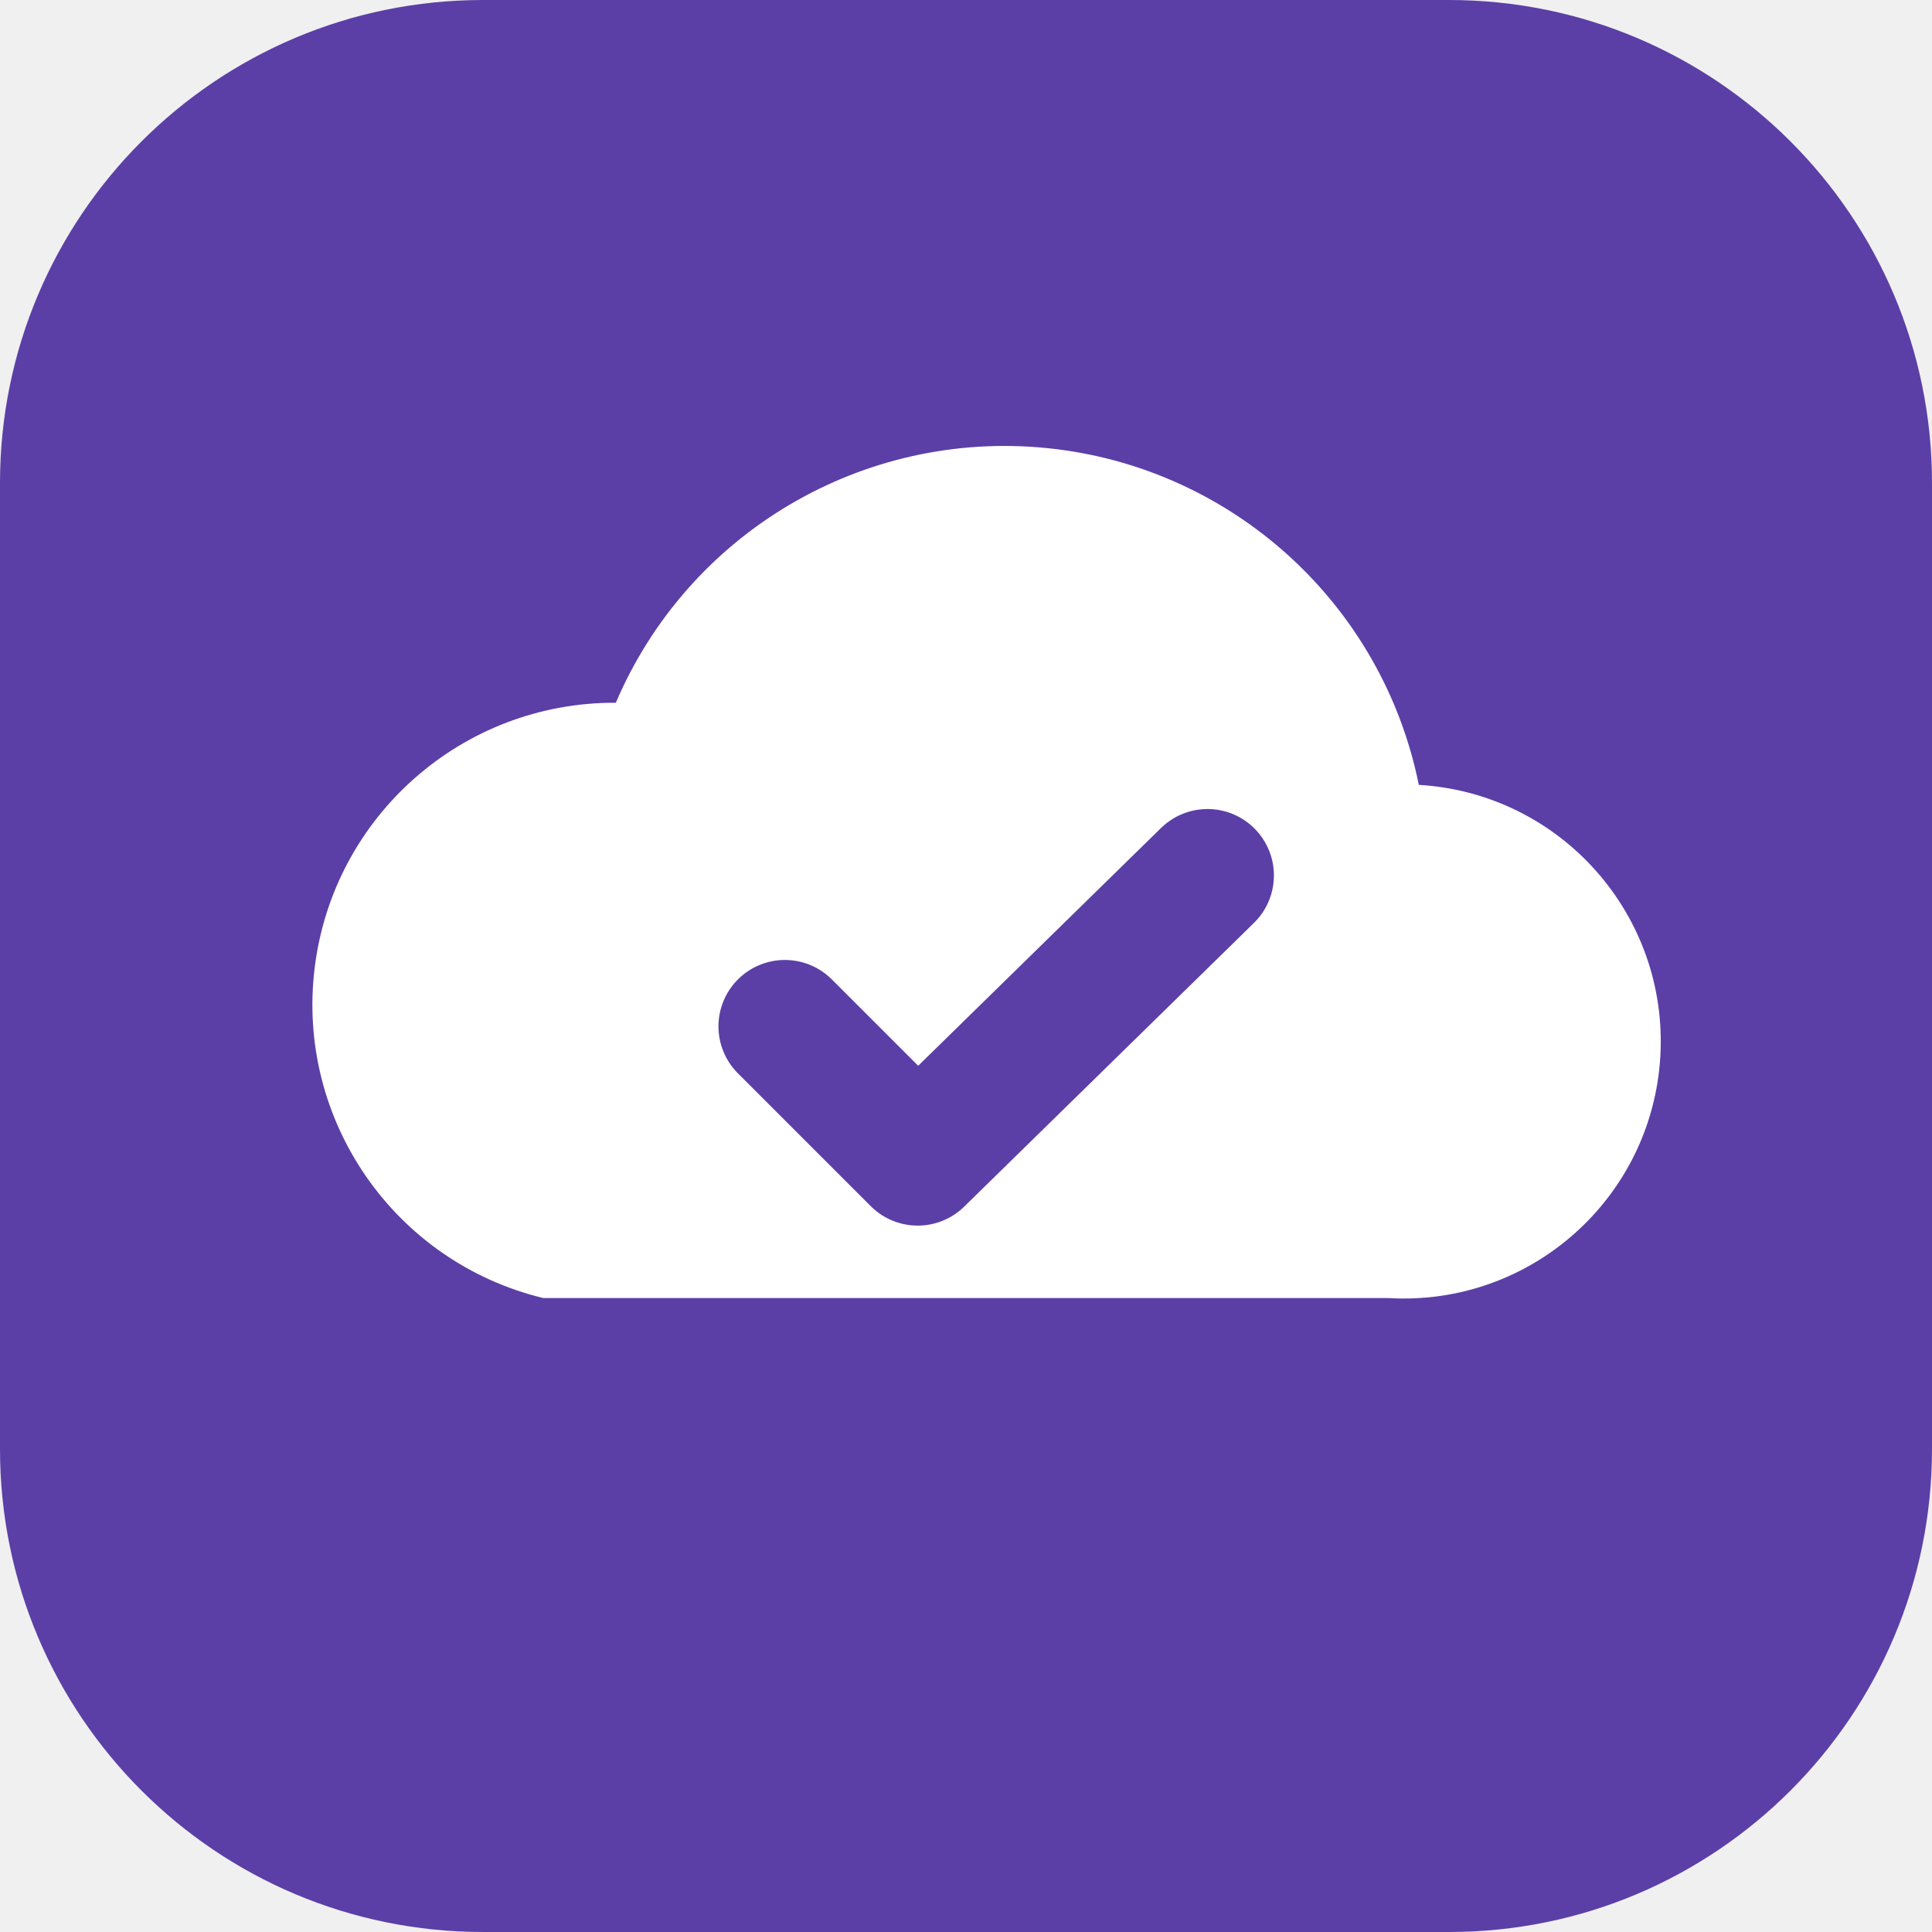
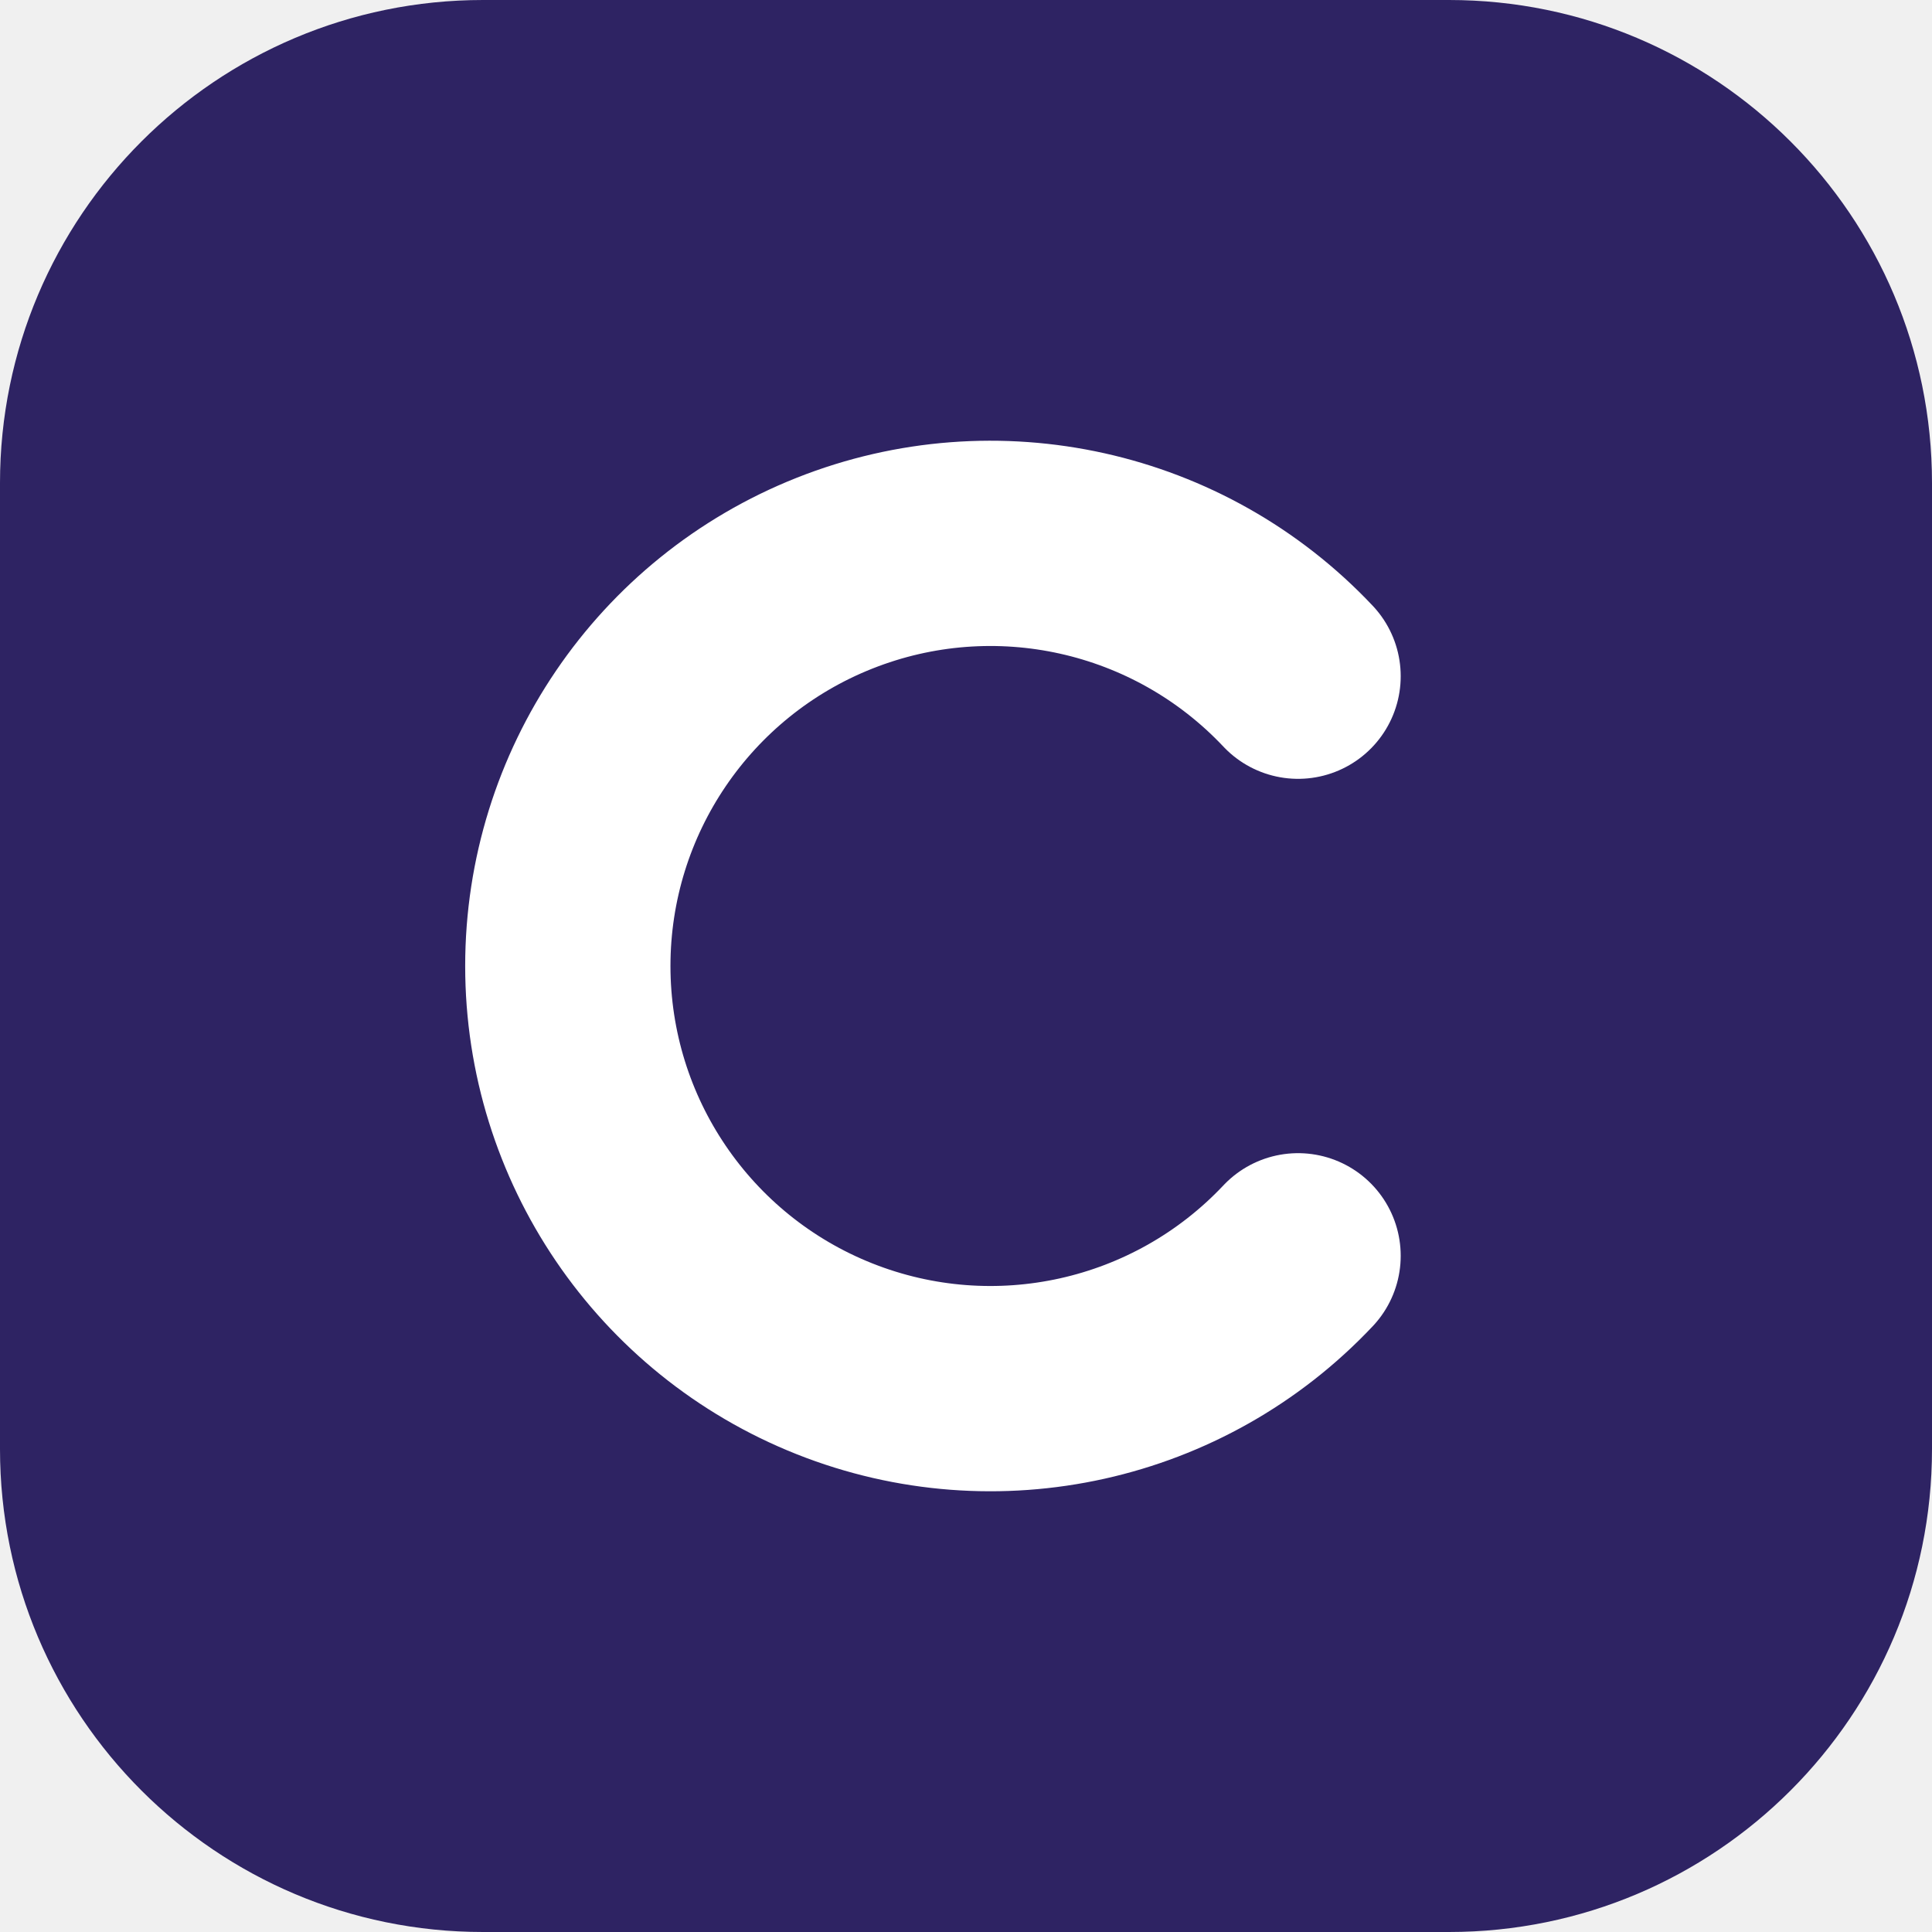
<svg xmlns="http://www.w3.org/2000/svg" viewBox="0 0 32 32">
-   <rect width="32" height="32" rx="8" fill="#5B3FA6" />
-   <path d="M9 21.5a5 5 0 0 1 1.2-9.86A7 7 0 0 1 23.5 13a4.25 4.25 0 0 1-.5 8.5Z" fill="#fff" />
-   <path d="m13 17 2.2 2.2L20 14.5" stroke="#5B3FA6" stroke-width="2.2" fill="none" stroke-linecap="round" stroke-linejoin="round" />
+   <rect width="32" height="32" rx="8" fill="#2E2363" />
+   <path d="M21.5 11.2a7 7 0 1 0 0 9.6" stroke="#fff" stroke-width="3.4" fill="none" stroke-linecap="round" />
</svg>
